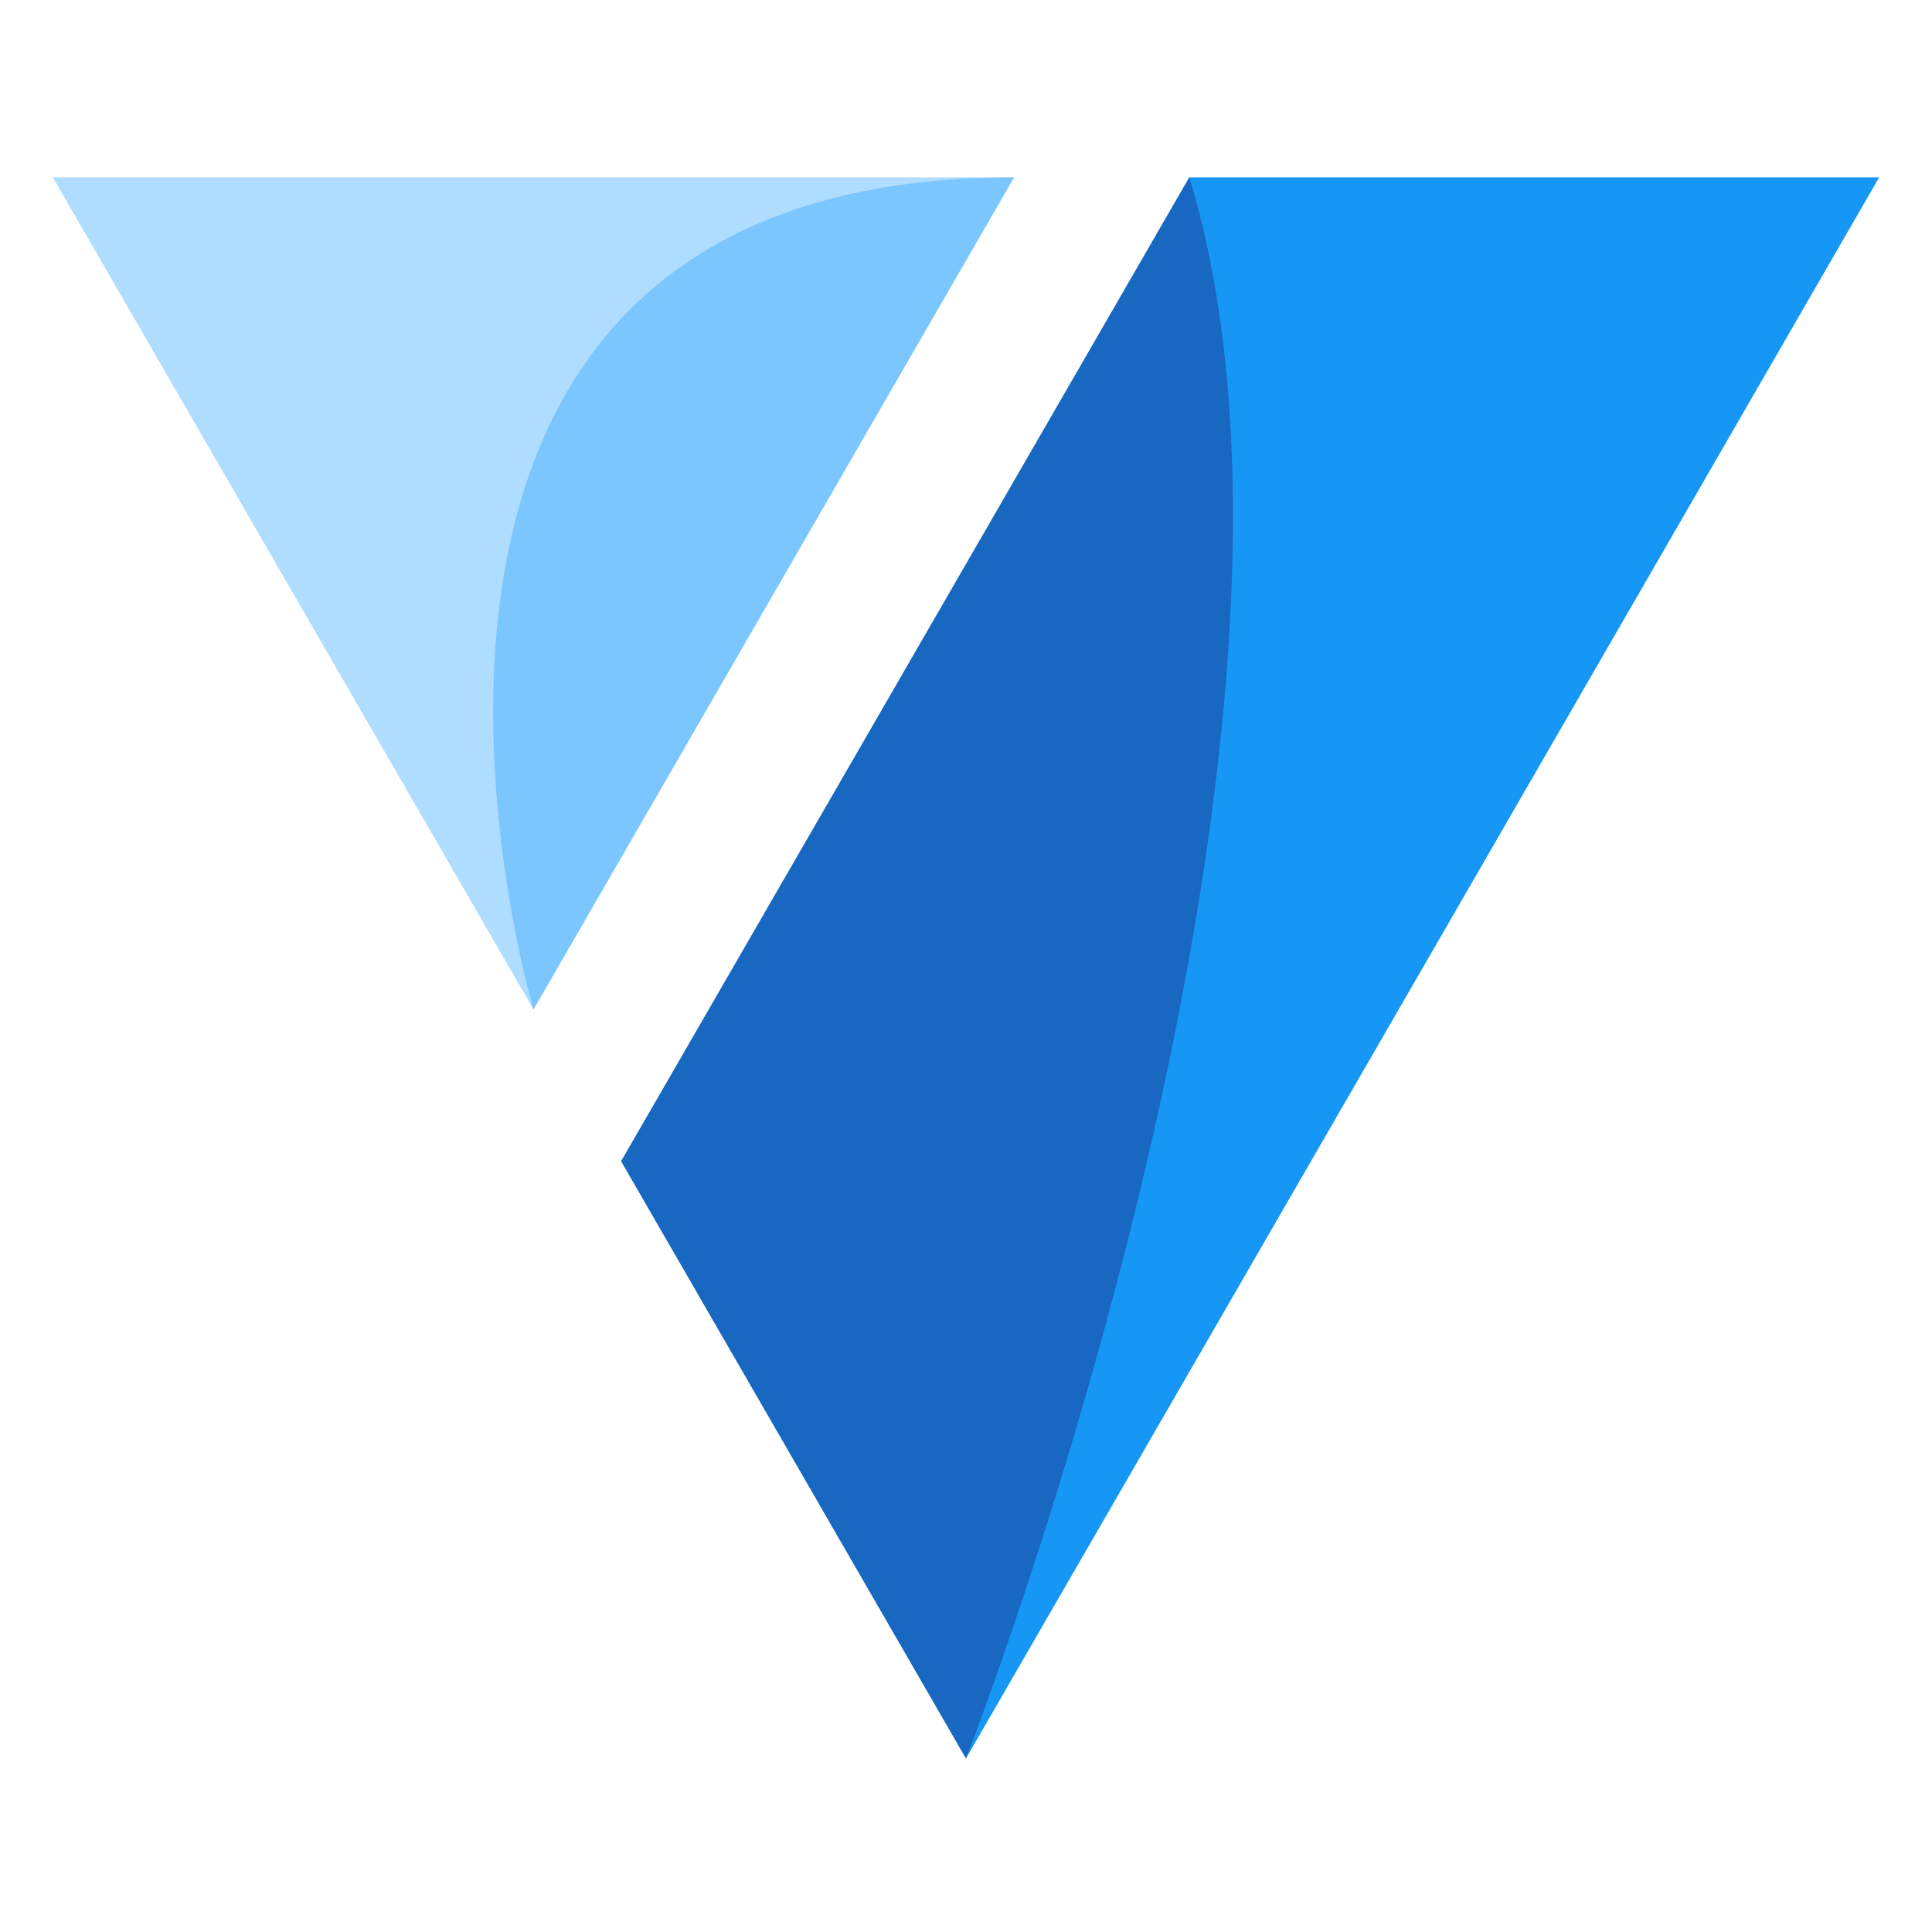
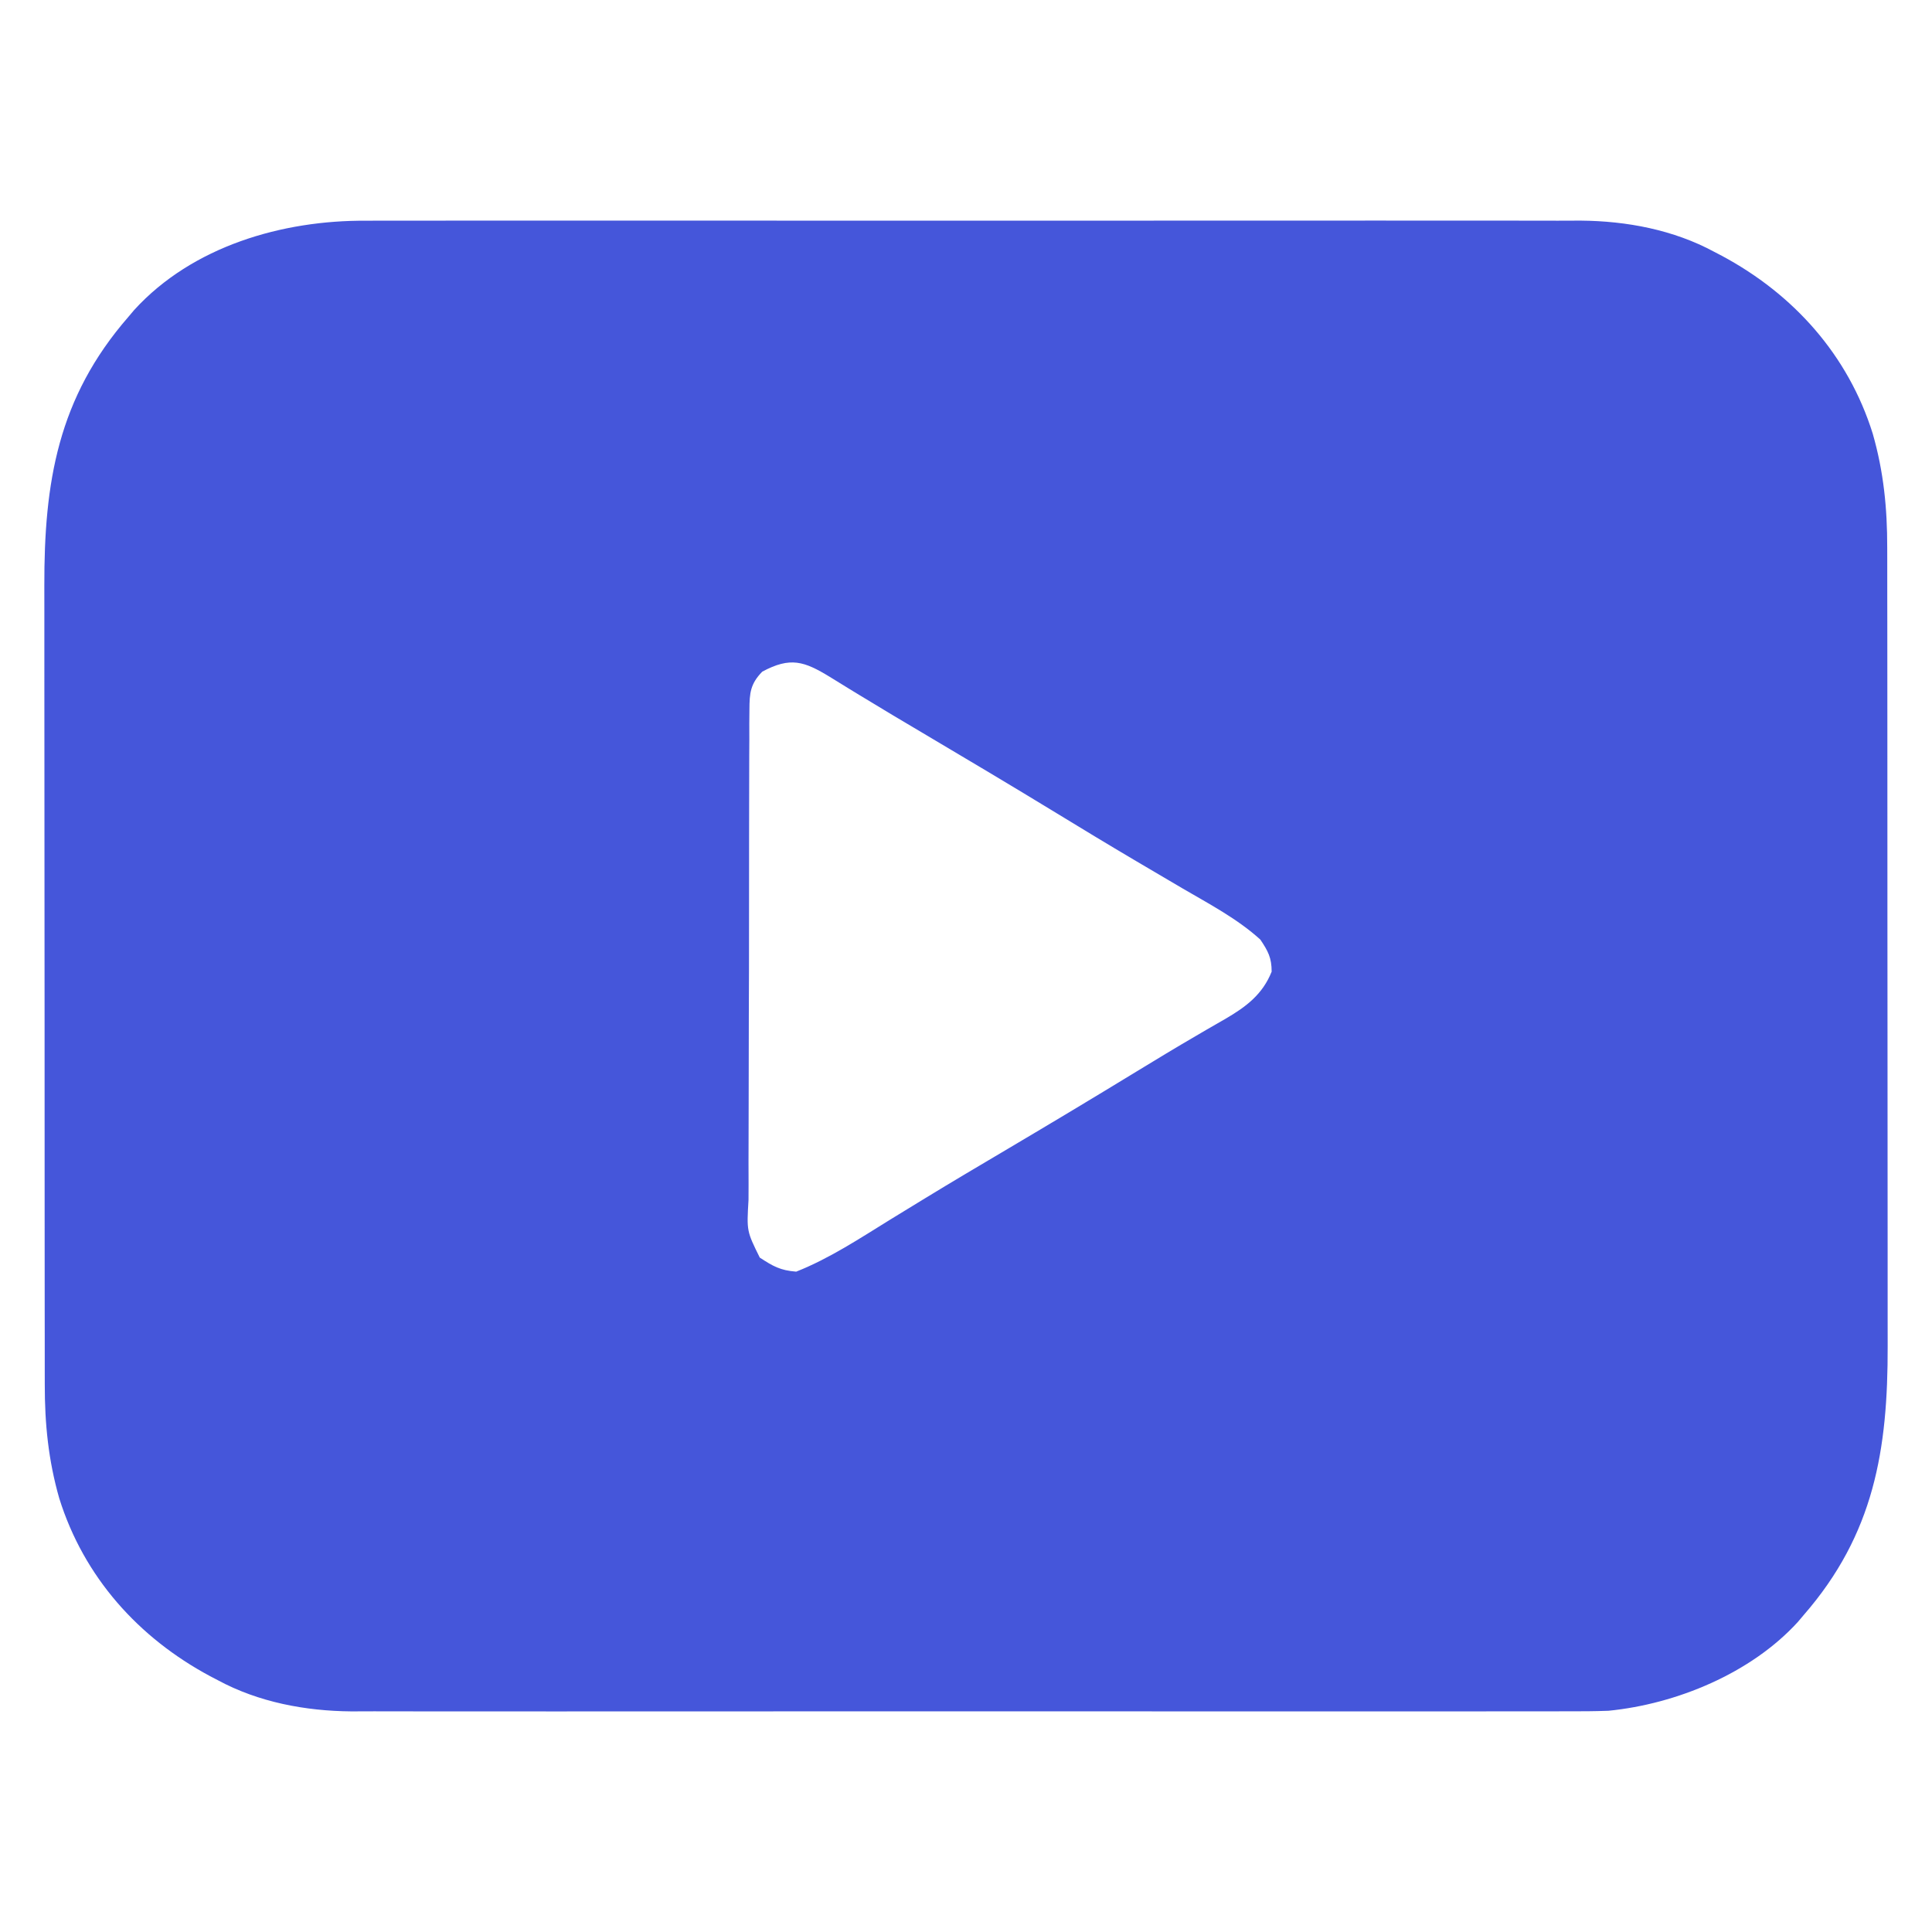
- <svg xmlns="http://www.w3.org/2000/svg" width="512" height="512" viewBox="0 0 512 512" fill="none">
-   <path d="M261.126 140.65L164.624 307.732L256.001 466L377.028 256.5L498.001 47H315.192L261.126 140.65Z" fill="#1697F6" />
-   <path d="M135.027 256.5L141.365 267.518L231.64 111.178L268.731 47H256H14L135.027 256.5Z" fill="#AEDDFF" />
-   <path d="M315.191 47C360.935 197.446 256 466 256 466L164.624 307.732L315.191 47Z" fill="#1867C0" />
-   <path d="M268.731 47C76.003 47 141.366 267.518 141.366 267.518L268.731 47Z" fill="#7BC6FF" />
+ <svg xmlns="http://www.w3.org/2000/svg" version="1.1" width="512" height="512">
+   <path d="M0 0 C1.438 -0.005 2.876 -0.011 4.314 -0.019 C8.214 -0.035 12.115 -0.027 16.016 -0.015 C20.242 -0.006 24.468 -0.02 28.695 -0.031 C36.954 -0.049 45.214 -0.045 53.474 -0.033 C60.191 -0.024 66.909 -0.023 73.627 -0.027 C75.065 -0.028 75.065 -0.028 76.533 -0.029 C78.481 -0.03 80.43 -0.032 82.379 -0.033 C100.618 -0.044 118.857 -0.031 137.096 -0.01 C152.718 0.008 168.34 0.005 183.962 -0.014 C202.14 -0.035 220.317 -0.043 238.494 -0.031 C240.435 -0.03 242.377 -0.029 244.318 -0.027 C245.273 -0.027 246.228 -0.026 247.212 -0.025 C253.915 -0.022 260.618 -0.028 267.321 -0.037 C275.499 -0.049 283.677 -0.045 291.855 -0.024 C296.022 -0.014 300.187 -0.009 304.354 -0.023 C308.178 -0.035 312.002 -0.028 315.827 -0.007 C317.842 -0 319.858 -0.013 321.873 -0.027 C334.066 0.076 346.463 2.401 357.285 8.258 C357.941 8.601 358.598 8.944 359.275 9.297 C378.31 19.494 392.749 35.597 399.265 56.422 C402.161 66.526 403.124 76.216 403.106 86.683 C403.108 87.669 403.11 88.655 403.113 89.671 C403.119 92.955 403.118 96.239 403.117 99.522 C403.12 101.885 403.124 104.248 403.128 106.611 C403.136 113.016 403.139 119.421 403.139 125.826 C403.14 129.832 403.142 133.839 403.145 137.845 C403.154 151.112 403.158 164.38 403.158 177.648 C403.158 178.719 403.158 178.719 403.157 179.811 C403.157 180.526 403.157 181.241 403.157 181.978 C403.157 193.556 403.167 205.134 403.181 216.712 C403.195 228.625 403.202 240.538 403.201 252.451 C403.201 259.129 403.204 265.807 403.214 272.485 C403.224 278.77 403.224 285.055 403.217 291.34 C403.216 293.638 403.218 295.937 403.224 298.235 C403.292 325.679 399.638 348.068 380.972 369.508 C380.195 370.428 380.195 370.428 379.402 371.367 C367.006 384.947 347.264 393.093 329.235 394.878 C325.466 395.017 321.716 395.042 317.944 395.016 C316.506 395.02 315.069 395.027 313.631 395.035 C309.73 395.051 305.83 395.043 301.929 395.031 C297.702 395.022 293.476 395.036 289.25 395.047 C280.99 395.064 272.73 395.061 264.471 395.049 C257.753 395.04 251.035 395.039 244.318 395.043 C242.879 395.044 242.879 395.044 241.412 395.045 C239.463 395.046 237.514 395.048 235.565 395.049 C217.326 395.06 199.088 395.047 180.849 395.026 C165.226 395.008 149.604 395.011 133.982 395.029 C115.805 395.051 97.628 395.059 79.45 395.047 C77.509 395.046 75.568 395.044 73.627 395.043 C72.672 395.043 71.717 395.042 70.733 395.041 C64.029 395.038 57.326 395.044 50.623 395.053 C42.445 395.064 34.267 395.061 26.089 395.04 C21.923 395.03 17.757 395.025 13.591 395.039 C9.766 395.051 5.942 395.044 2.118 395.023 C0.102 395.016 -1.913 395.029 -3.929 395.043 C-16.122 394.94 -28.518 392.615 -39.34 386.758 C-39.997 386.415 -40.654 386.072 -41.331 385.719 C-60.366 375.522 -74.804 359.419 -81.321 338.594 C-84.216 328.49 -85.179 318.8 -85.162 308.333 C-85.164 307.347 -85.166 306.361 -85.168 305.345 C-85.175 302.061 -85.174 298.777 -85.173 295.494 C-85.176 293.131 -85.179 290.768 -85.183 288.405 C-85.192 282 -85.194 275.595 -85.195 269.19 C-85.196 265.183 -85.198 261.177 -85.201 257.171 C-85.209 243.904 -85.214 230.636 -85.213 217.368 C-85.213 216.654 -85.213 215.94 -85.213 215.204 C-85.213 214.49 -85.213 213.775 -85.213 213.038 C-85.213 201.46 -85.222 189.882 -85.236 178.304 C-85.251 166.391 -85.258 154.478 -85.257 142.565 C-85.256 135.887 -85.259 129.209 -85.27 122.53 C-85.28 116.246 -85.28 109.961 -85.272 103.676 C-85.271 101.377 -85.274 99.079 -85.28 96.781 C-85.347 69.337 -81.694 46.947 -63.028 25.508 C-62.51 24.894 -61.991 24.281 -61.458 23.649 C-46.017 6.734 -22.161 -0.153 0 0 Z M104.972 119.508 C101.833 122.737 101.593 125.147 101.578 129.574 C101.566 130.818 101.555 132.061 101.543 133.342 C101.546 134.718 101.549 136.093 101.552 137.469 C101.545 138.919 101.536 140.37 101.527 141.82 C101.504 145.758 101.501 149.696 101.503 153.634 C101.503 156.922 101.495 160.21 101.487 163.498 C101.467 171.254 101.464 179.011 101.471 186.767 C101.478 194.769 101.455 202.77 101.418 210.772 C101.387 217.642 101.376 224.513 101.38 231.383 C101.382 235.487 101.376 239.589 101.352 243.693 C101.33 247.551 101.331 251.409 101.352 255.268 C101.355 256.684 101.35 258.099 101.336 259.514 C100.849 267.754 100.849 267.754 104.319 274.783 C107.849 277.078 109.698 278.169 113.972 278.508 C122.714 275.055 130.755 269.747 138.722 264.82 C141.194 263.303 143.669 261.79 146.144 260.277 C146.781 259.888 147.418 259.498 148.075 259.096 C155.332 254.663 162.652 250.336 169.972 246.008 C181.423 239.232 192.833 232.392 204.187 225.454 C209.428 222.255 214.677 219.08 219.984 215.992 C220.907 215.452 221.829 214.912 222.78 214.355 C224.464 213.373 226.153 212.399 227.848 211.436 C233.248 208.274 237.57 205.013 239.972 199.008 C239.972 195.333 239.033 193.568 236.972 190.508 C230.875 184.969 223.372 181.047 216.296 176.909 C212.708 174.81 209.13 172.695 205.55 170.582 C204.824 170.154 204.097 169.725 203.349 169.284 C196.519 165.253 189.741 161.14 182.972 157.008 C171.496 150.012 159.96 143.122 148.391 136.282 C142.467 132.778 136.551 129.266 130.679 125.676 C129.291 124.83 129.291 124.83 127.875 123.966 C126.21 122.949 124.55 121.926 122.894 120.895 C116.084 116.739 112.426 115.505 104.972 119.508 Z " fill="#4556DA" transform="translate(97.02783,58.49207)" />
</svg>
